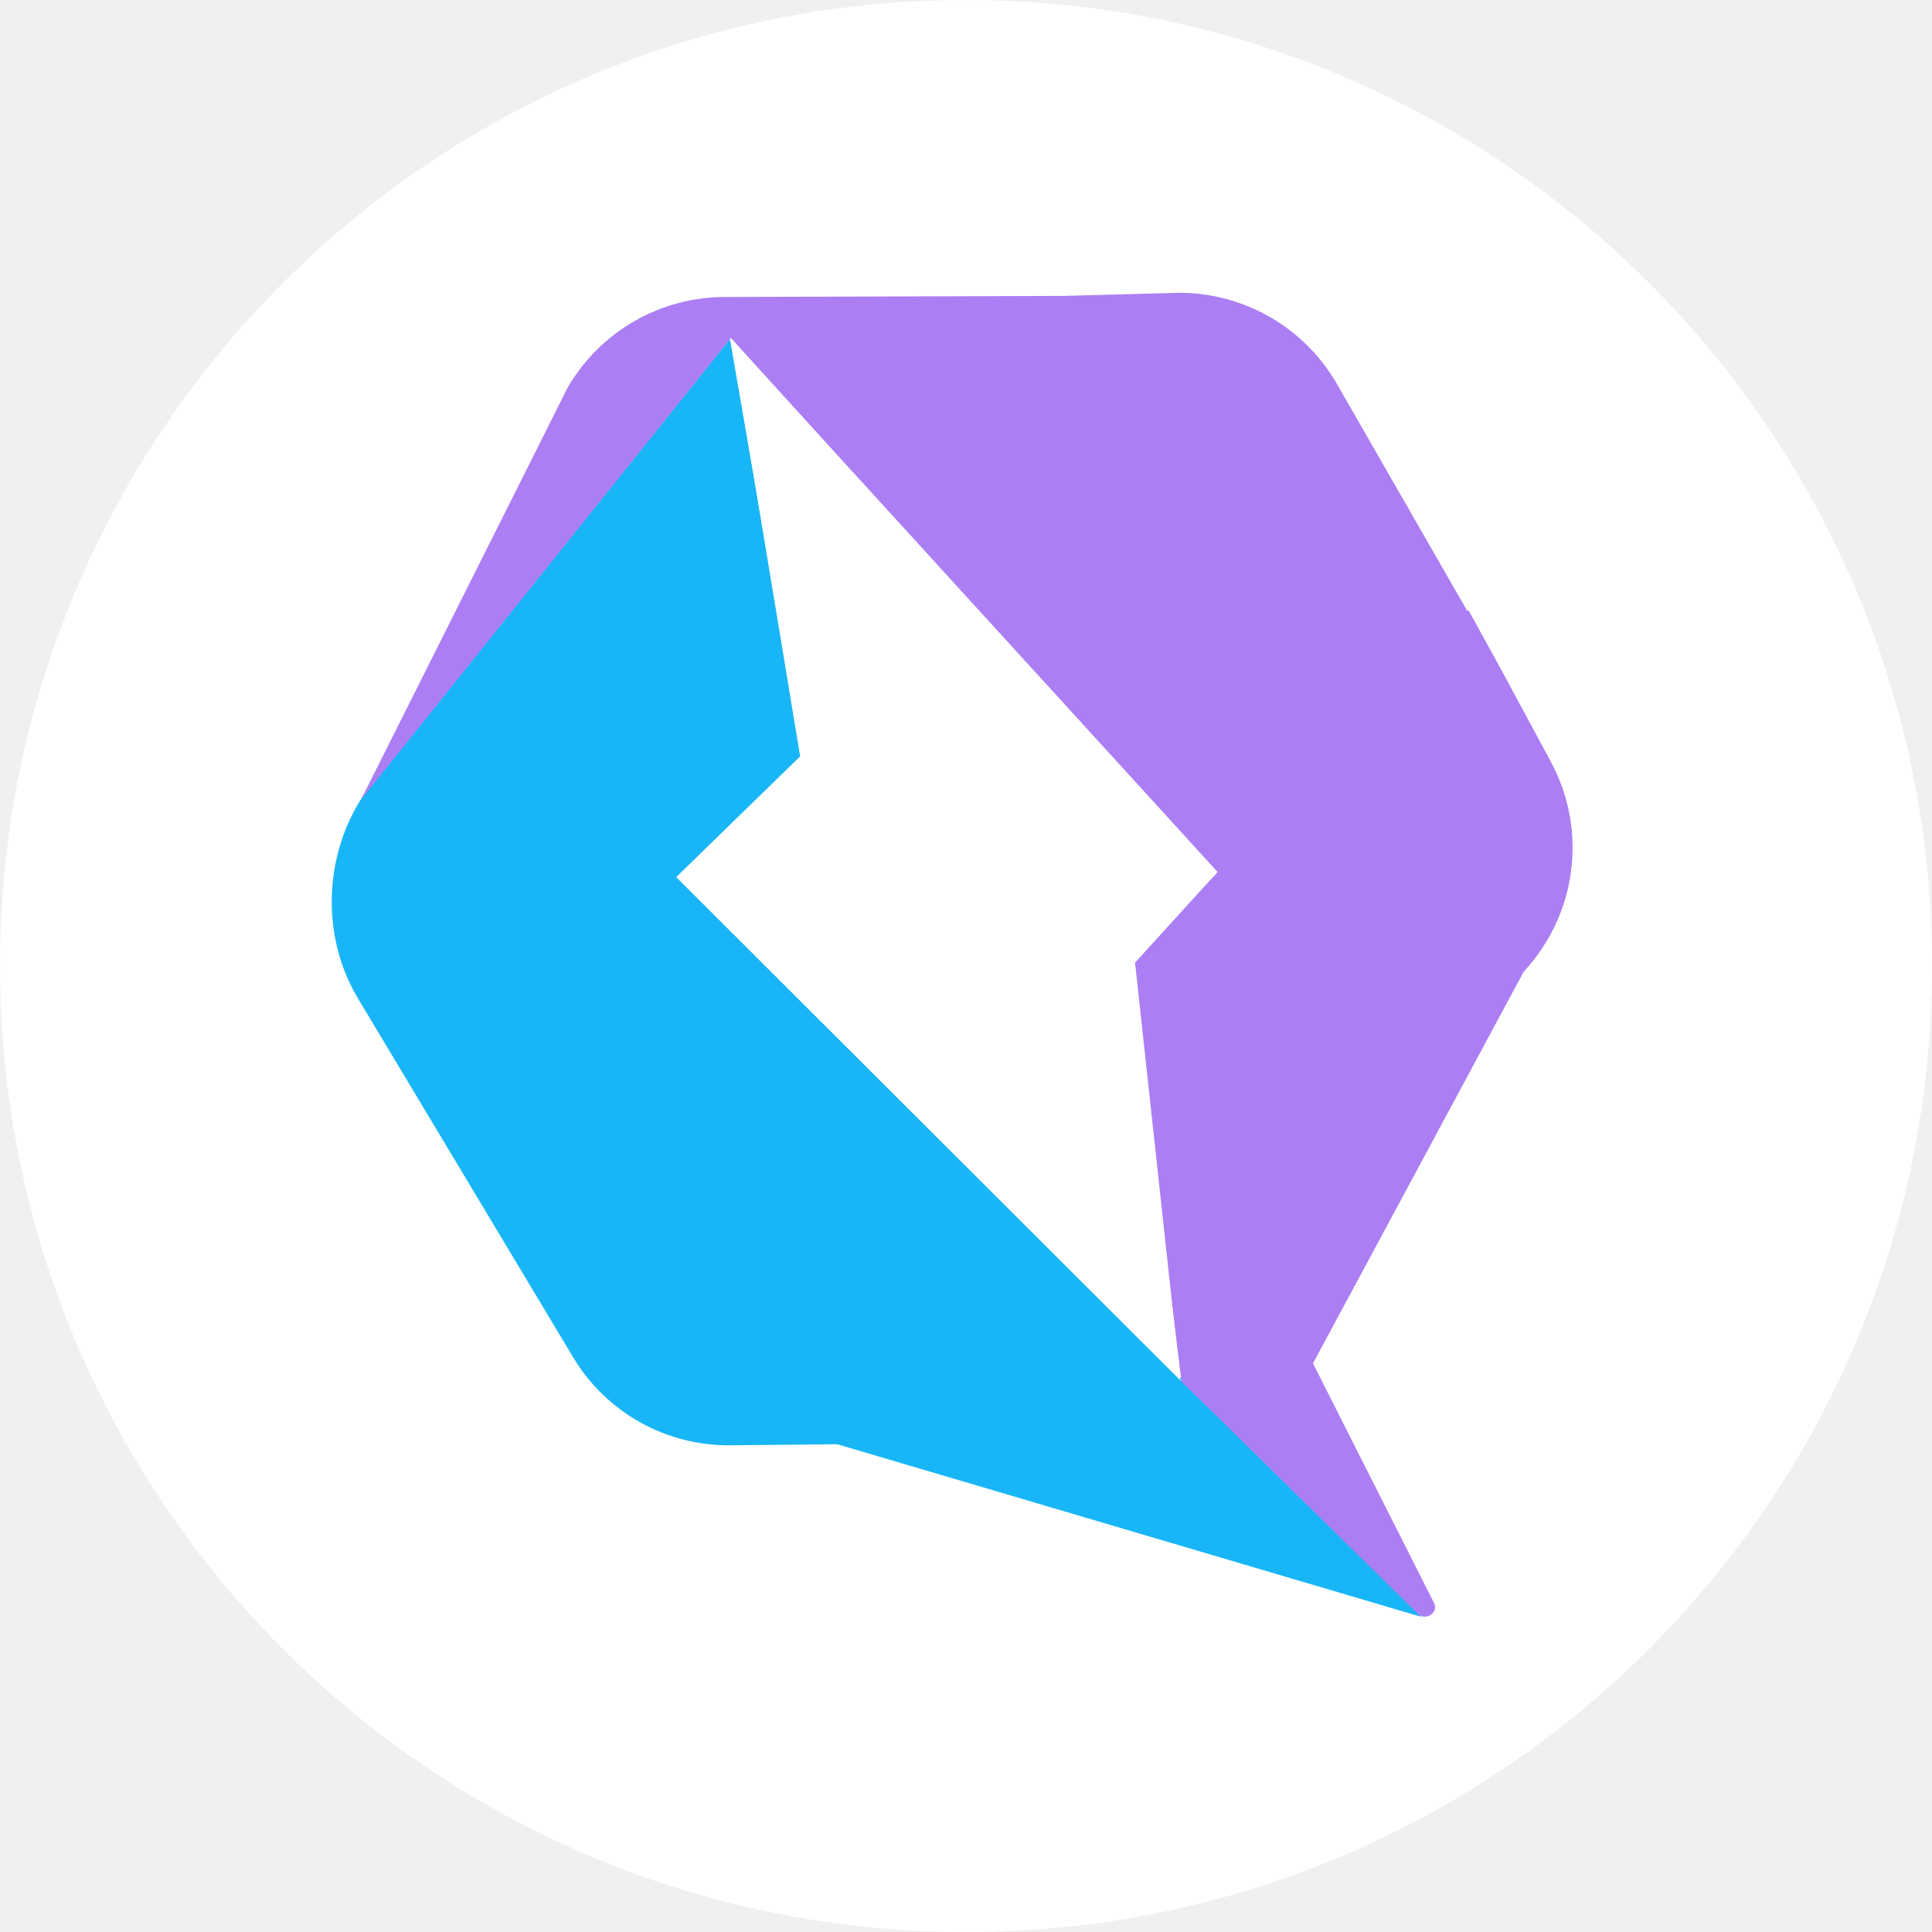
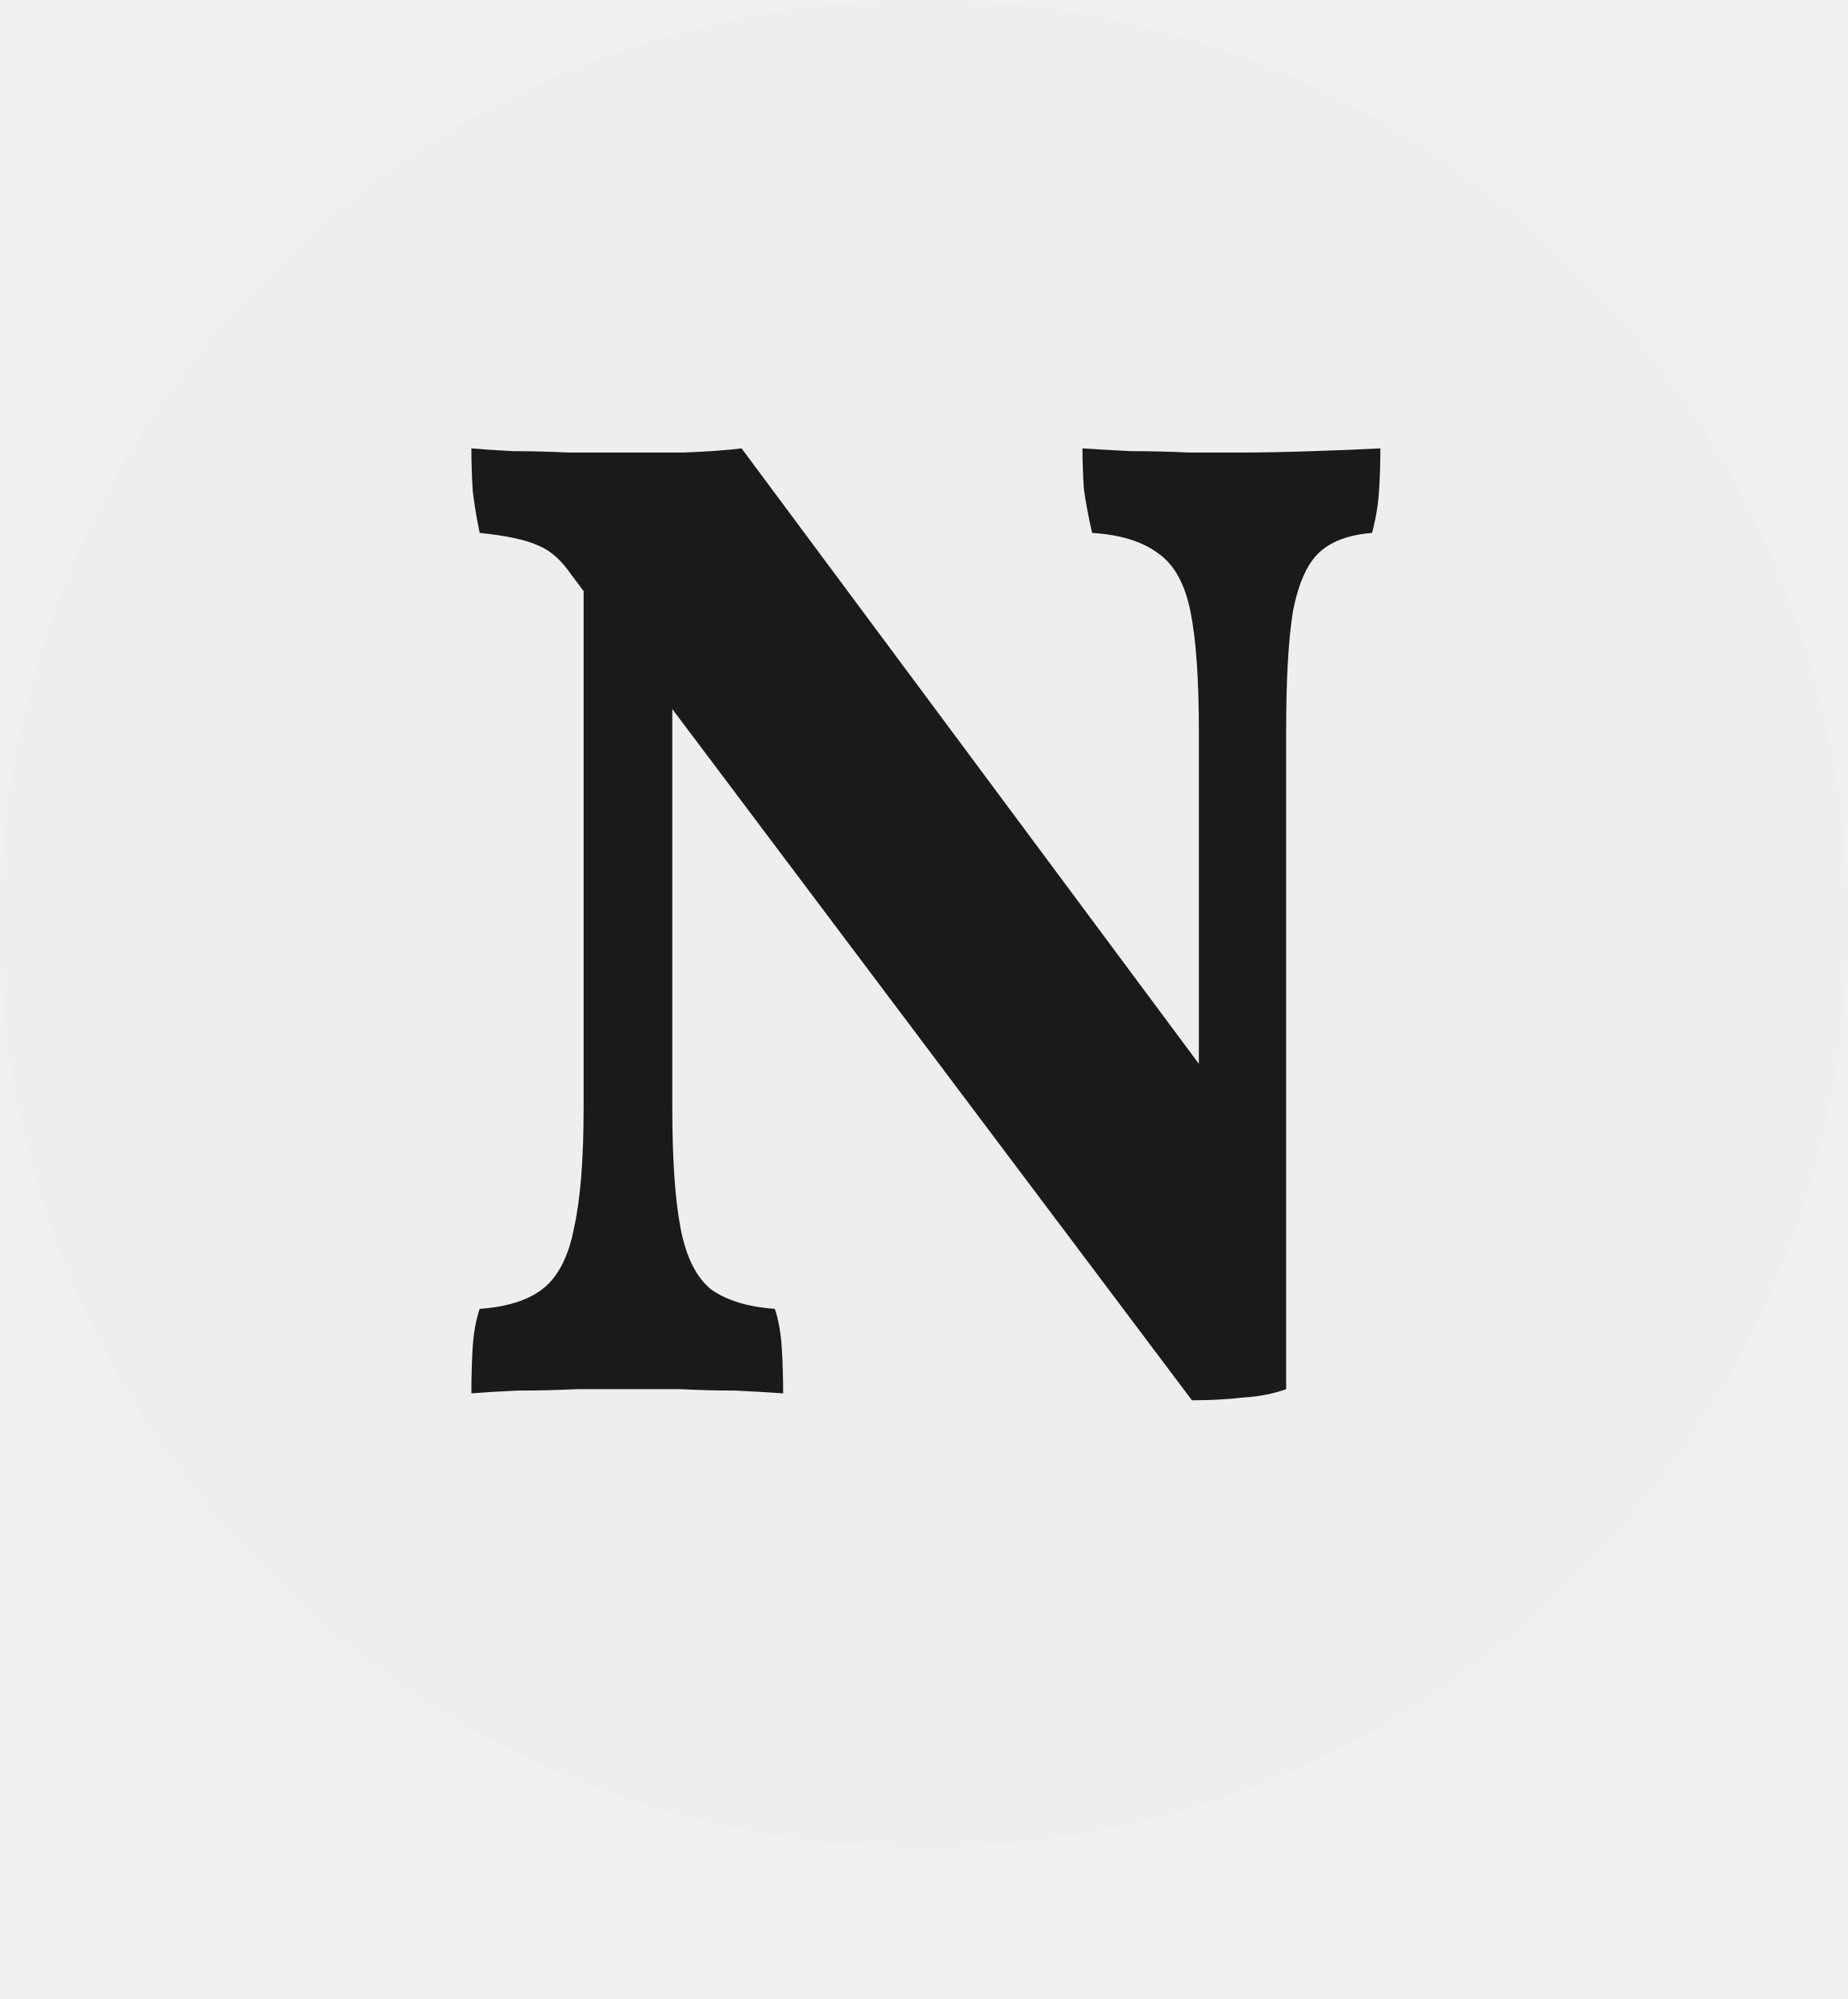
- <svg xmlns="http://www.w3.org/2000/svg" fill="none" viewBox="0 0 500 500">
-   <g clip-path="url(#a)">
-     <circle cx="250" cy="250" r="250" fill="#fff" />
-     <path fill="#18B6F6" d="m367.87 418.45-61.17-61.18-.94.13v-.67L175.7 227.53l32.05-31.13L188.9 87.73 99.56 199.09c-15.22 15.42-18.03 40.51-7.08 59.03l55.83 93.11a46.82 46.82 0 0 0 40.73 22.81l27.65-.27 151.18 44.68Z" />
-     <path fill="#AC7EF4" d="m401.25 196.94-12.29-22.81-6.41-11.67-2.54-4.56-.26.26-33.66-58.63a47.07 47.07 0 0 0-41.27-23.75l-29.51.8-88.01.28a47.07 47.07 0 0 0-40.33 23.34L93.4 207l95.76-119.54L314.7 226.19l-22.3 22.67 13.35 108.54.13-.26v.26h-.26l.26.27 10.42 10.2 50.62 49.78c2.13 2 5.6-.4 4.13-2.96l-31.25-61.85 54.5-101.3 1.73-2c.67-.81 1.33-1.62 1.87-2.42a46.8 46.8 0 0 0 3.34-50.18Z" />
-     <path fill="#fff" d="M315.1 225.65 189.18 87.6l17.9 108.14L175 227l130.5 130.27-11.75-108.14 21.37-23.48Z" />
-   </g>
-   <defs>
-     <clipPath id="a">
-       <path fill="#fff" d="M0 0h500v500H0z" />
-     </clipPath>
-   </defs>
+ <svg xmlns="http://www.w3.org/2000/svg" width="512" height="554" viewBox="0 0 512 554" fill="none">
+   <rect width="512" height="512" rx="256" fill="#EEEEEE" />
+   <path d="M330.308 388.072L158.276 159.208C155.46 155.112 152.388 152.424 149.06 151.144C145.732 149.608 140.356 148.456 132.932 147.688C132.164 144.104 131.524 140.264 131.012 136.168C130.756 132.072 130.628 128.104 130.628 124.264C133.444 124.52 137.284 124.776 142.148 125.032C147.268 125.032 152.388 125.16 157.508 125.416C162.628 125.416 166.98 125.416 170.564 125.416C176.452 125.416 182.724 125.416 189.38 125.416C196.036 125.16 201.412 124.776 205.508 124.264L337.604 302.056L330.308 388.072ZM130.628 386.152C130.628 381.288 130.756 376.936 131.012 373.096C131.268 369.256 131.908 365.8 132.932 362.728C140.356 362.216 146.116 360.424 150.212 357.352C154.564 354.024 157.508 348.392 159.044 340.456C160.836 332.52 161.732 321.384 161.732 307.048V149.608L186.308 151.528V307.048C186.308 321.384 187.076 332.52 188.612 340.456C190.148 348.392 192.964 354.024 197.06 357.352C201.412 360.424 207.3 362.216 214.724 362.728C215.748 365.8 216.388 369.384 216.644 373.48C216.9 377.576 217.028 381.8 217.028 386.152C213.444 385.896 209.092 385.64 203.972 385.384C198.852 385.384 193.732 385.256 188.612 385C183.492 385 178.884 385 174.788 385C170.692 385 165.7 385 159.812 385C154.18 385.256 148.676 385.384 143.3 385.384C137.924 385.64 133.7 385.896 130.628 386.152ZM330.308 388.072L332.228 331.624V202.6C332.228 188.264 331.46 177.256 329.924 169.576C328.388 161.896 325.444 156.52 321.092 153.448C316.74 150.12 310.596 148.2 302.66 147.688C301.636 143.336 300.868 139.24 300.356 135.4C300.1 131.304 299.972 127.592 299.972 124.264C303.812 124.52 308.292 124.776 313.412 125.032C318.788 125.032 324.164 125.16 329.54 125.416C334.916 125.416 339.652 125.416 343.748 125.416C349.636 125.416 356.292 125.288 363.716 125.032C371.396 124.776 377.668 124.52 382.532 124.264C382.532 128.104 382.404 132.072 382.148 136.168C381.892 140.008 381.252 143.848 380.228 147.688C373.828 148.2 368.964 149.992 365.636 153.064C362.308 156.136 359.876 161.512 358.34 169.192C357.06 176.872 356.42 188.008 356.42 202.6V385C352.836 386.28 348.868 387.048 344.516 387.304C340.164 387.816 335.428 388.072 330.308 388.072Z" fill="#1A1A1A" />
</svg>
